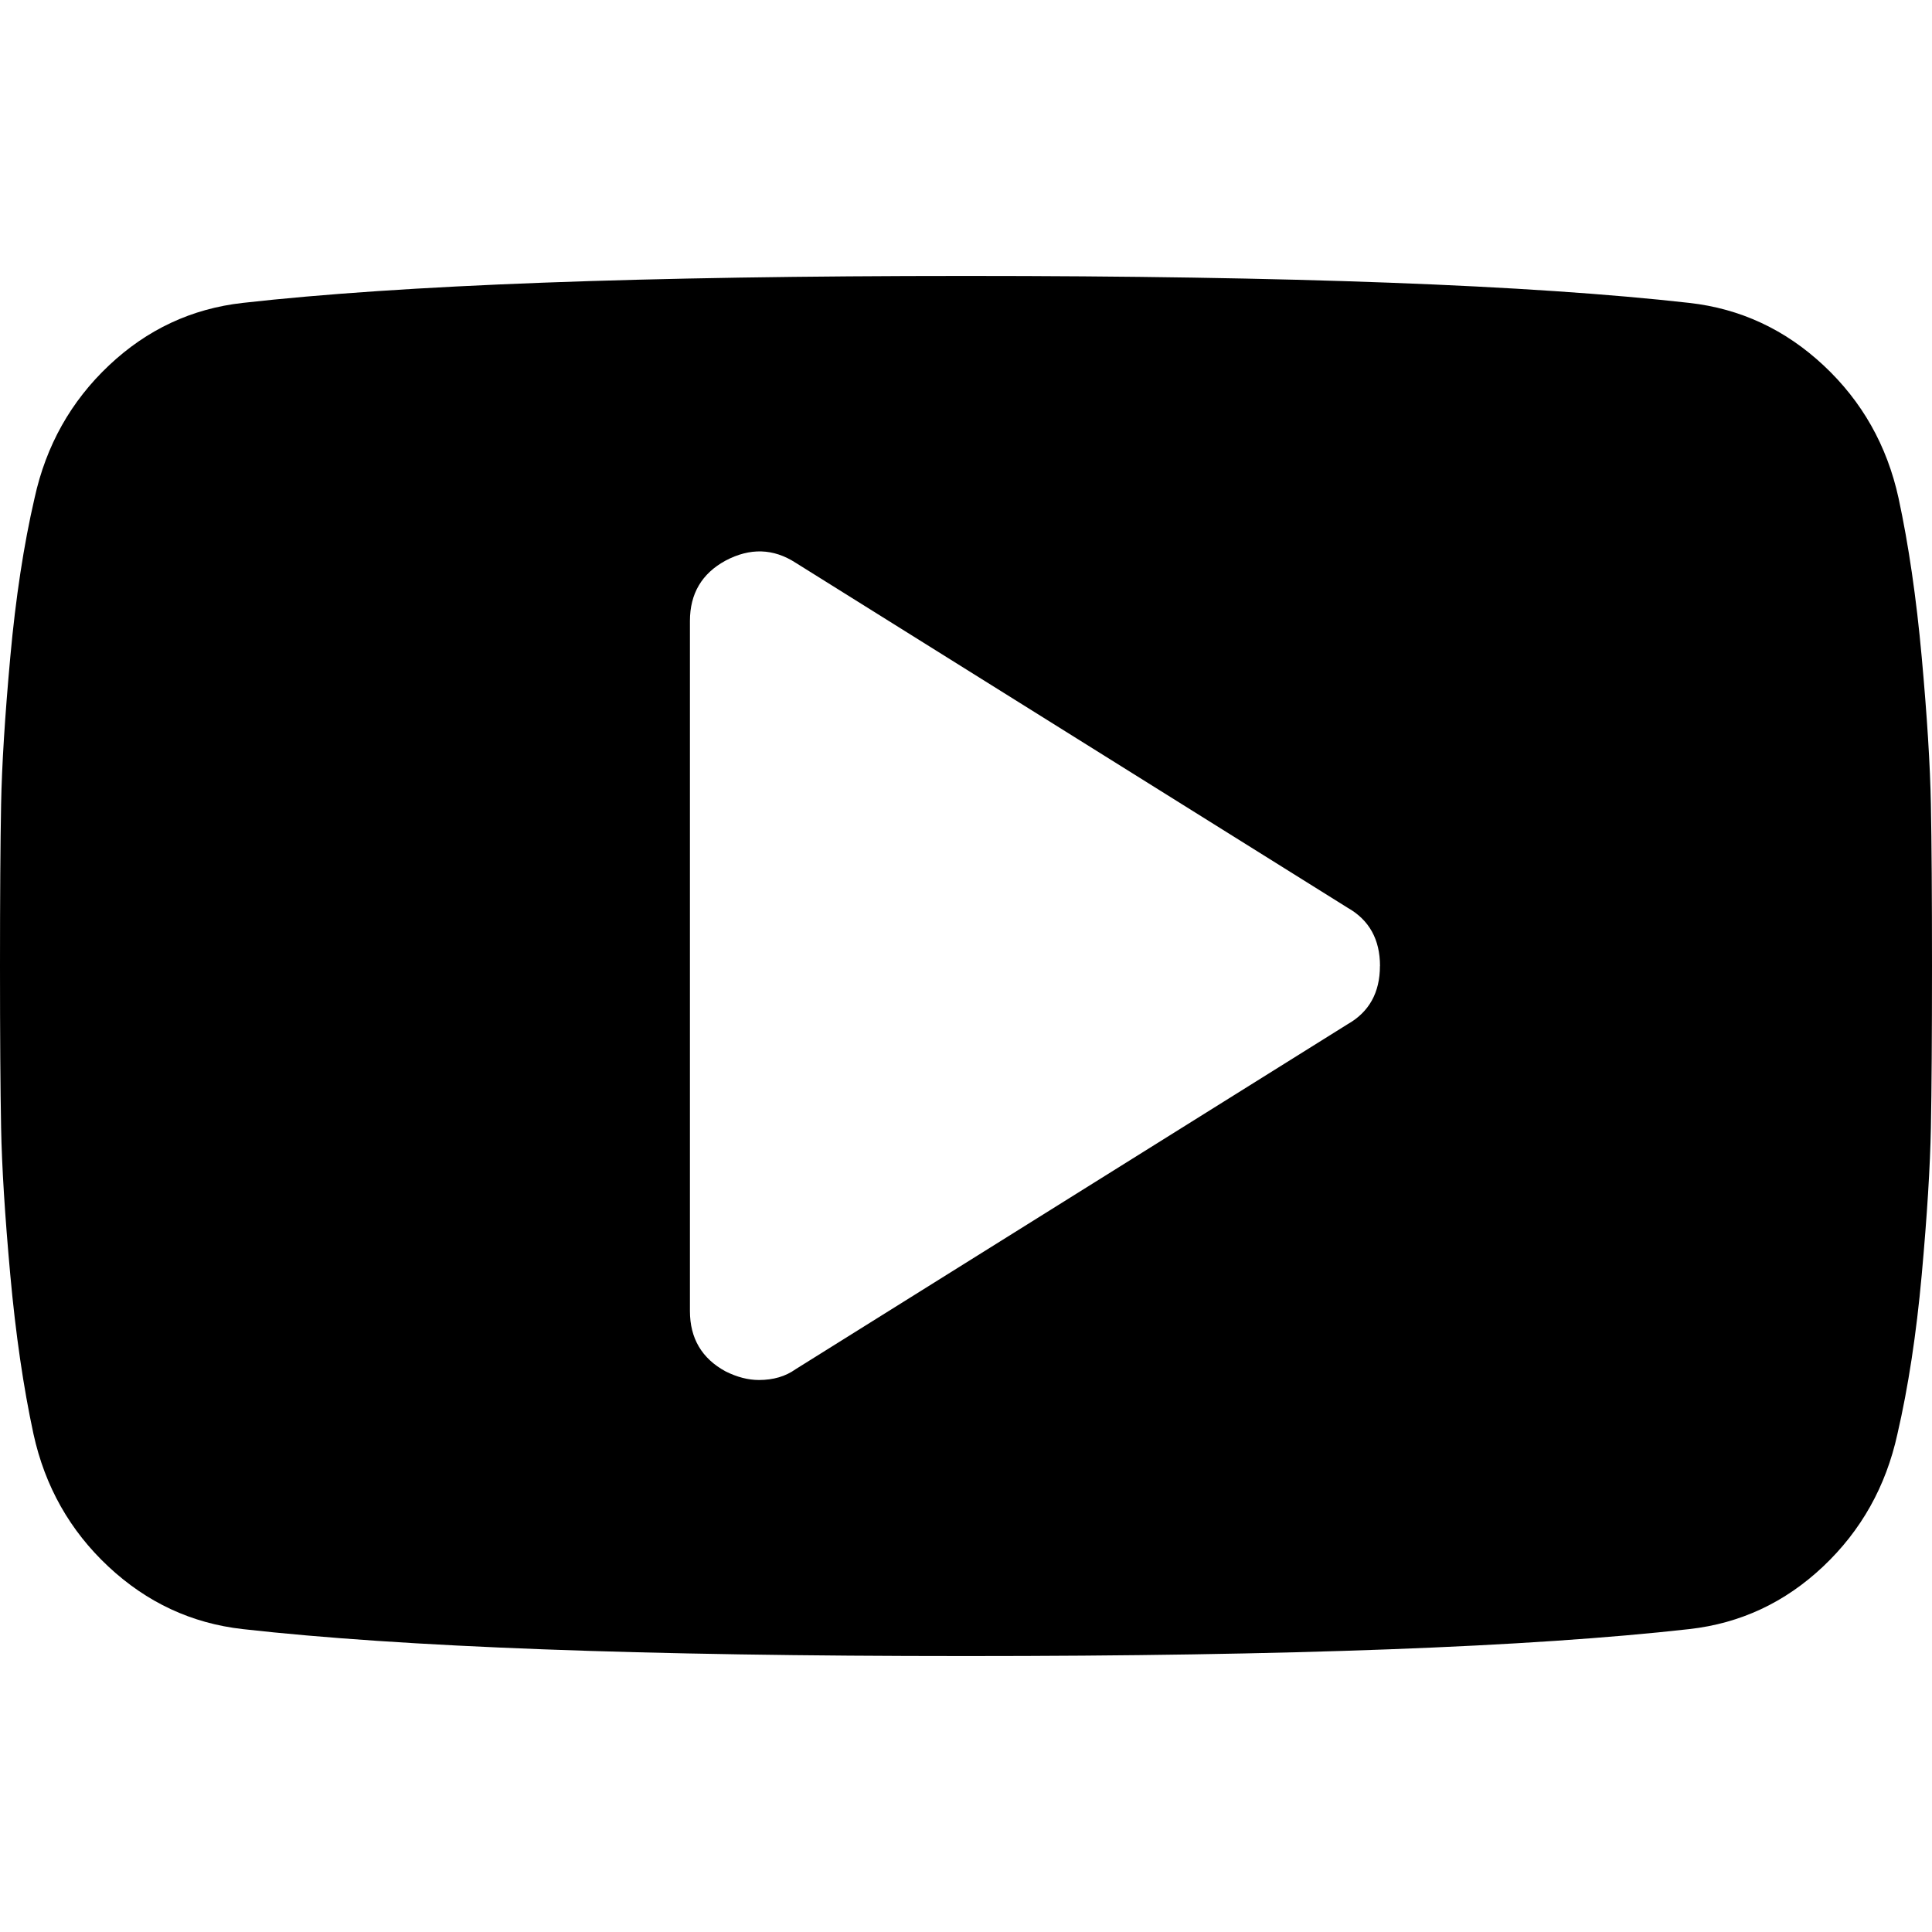
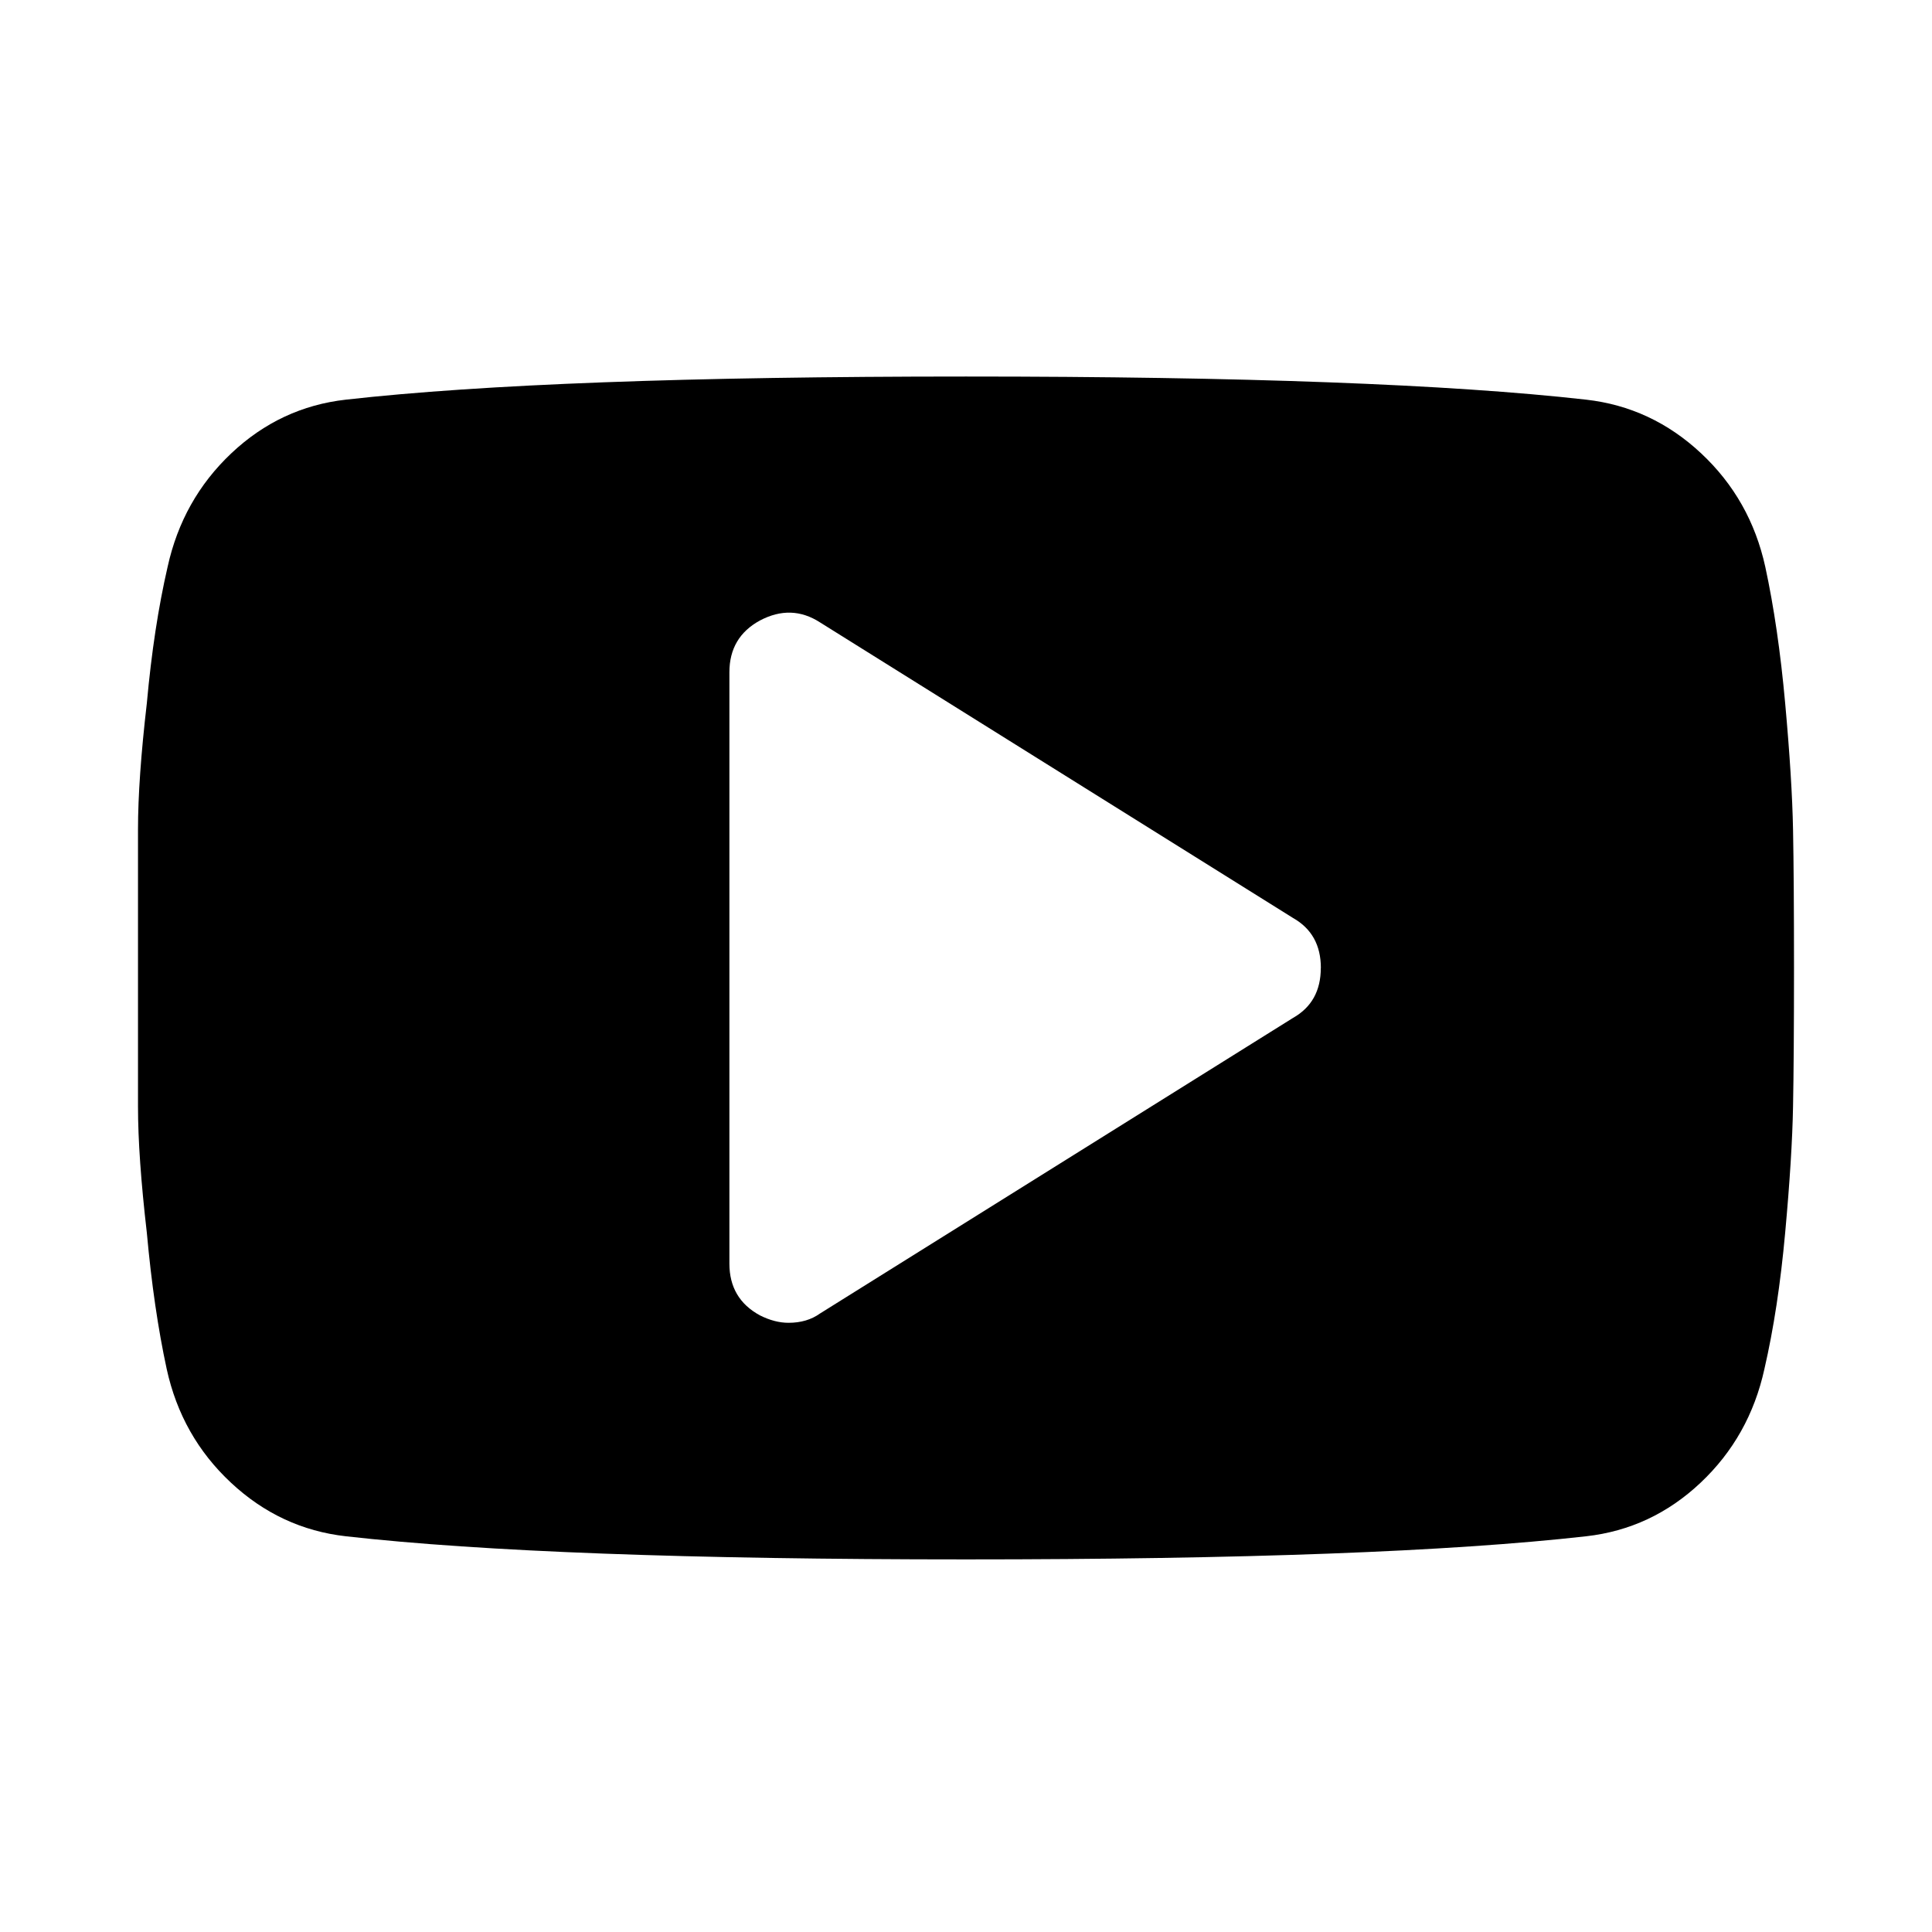
<svg xmlns="http://www.w3.org/2000/svg" viewBox="0 0 28 28" class="v-icon">
-   <path d="M20 14q0-.578-.469-.844l-8-5q-.484-.313-1.016-.031-.516.281-.516.875v10q0 .594.516.875.25.125.484.125.313 0 .531-.156l8-5q.469-.266.469-.844zm8 0q0 1.5-.016 2.344t-.133 2.133-.352 2.305q-.25 1.141-1.078 1.922t-1.937.906q-3.469.391-10.484.391T3.516 23.61q-1.109-.125-1.945-.906T.485 20.782q-.219-1.016-.336-2.305t-.133-2.133T0 14t.016-2.344.133-2.133.352-2.305q.25-1.141 1.078-1.922t1.937-.906Q6.985 3.999 14 3.999t10.484.391q1.109.125 1.945.906t1.086 1.922q.219 1.016.336 2.305t.133 2.133T28 14z" />
+   <path d="M19.143 14.029q0-.496-.402-.724L11.884 9.02q-.415-.268-.871-.027-.442.241-.442.75v8.57q0 .51.442.75.214.108.415.108.268 0 .455-.134l6.857-4.285q.402-.228.402-.723zm6.857 0q0 1.285-.014 2.009-.013.723-.114 1.828-.1 1.104-.301 1.975-.215.978-.924 1.647-.71.67-1.66.777-2.974.335-8.987.335t-8.986-.335q-.95-.107-1.667-.777-.717-.669-.931-1.647-.188-.87-.288-1.975Q2 16.76 2 16.038V12.02q0-.724.128-1.828.1-1.105.301-1.976.215-.978.924-1.647.71-.67 1.66-.777Q7.988 5.457 14 5.457t8.986.335q.95.107 1.667.777.717.67.931 1.647.188.87.288 1.976.1 1.104.114 1.828.014.723.014 2.009z" />
</svg>
